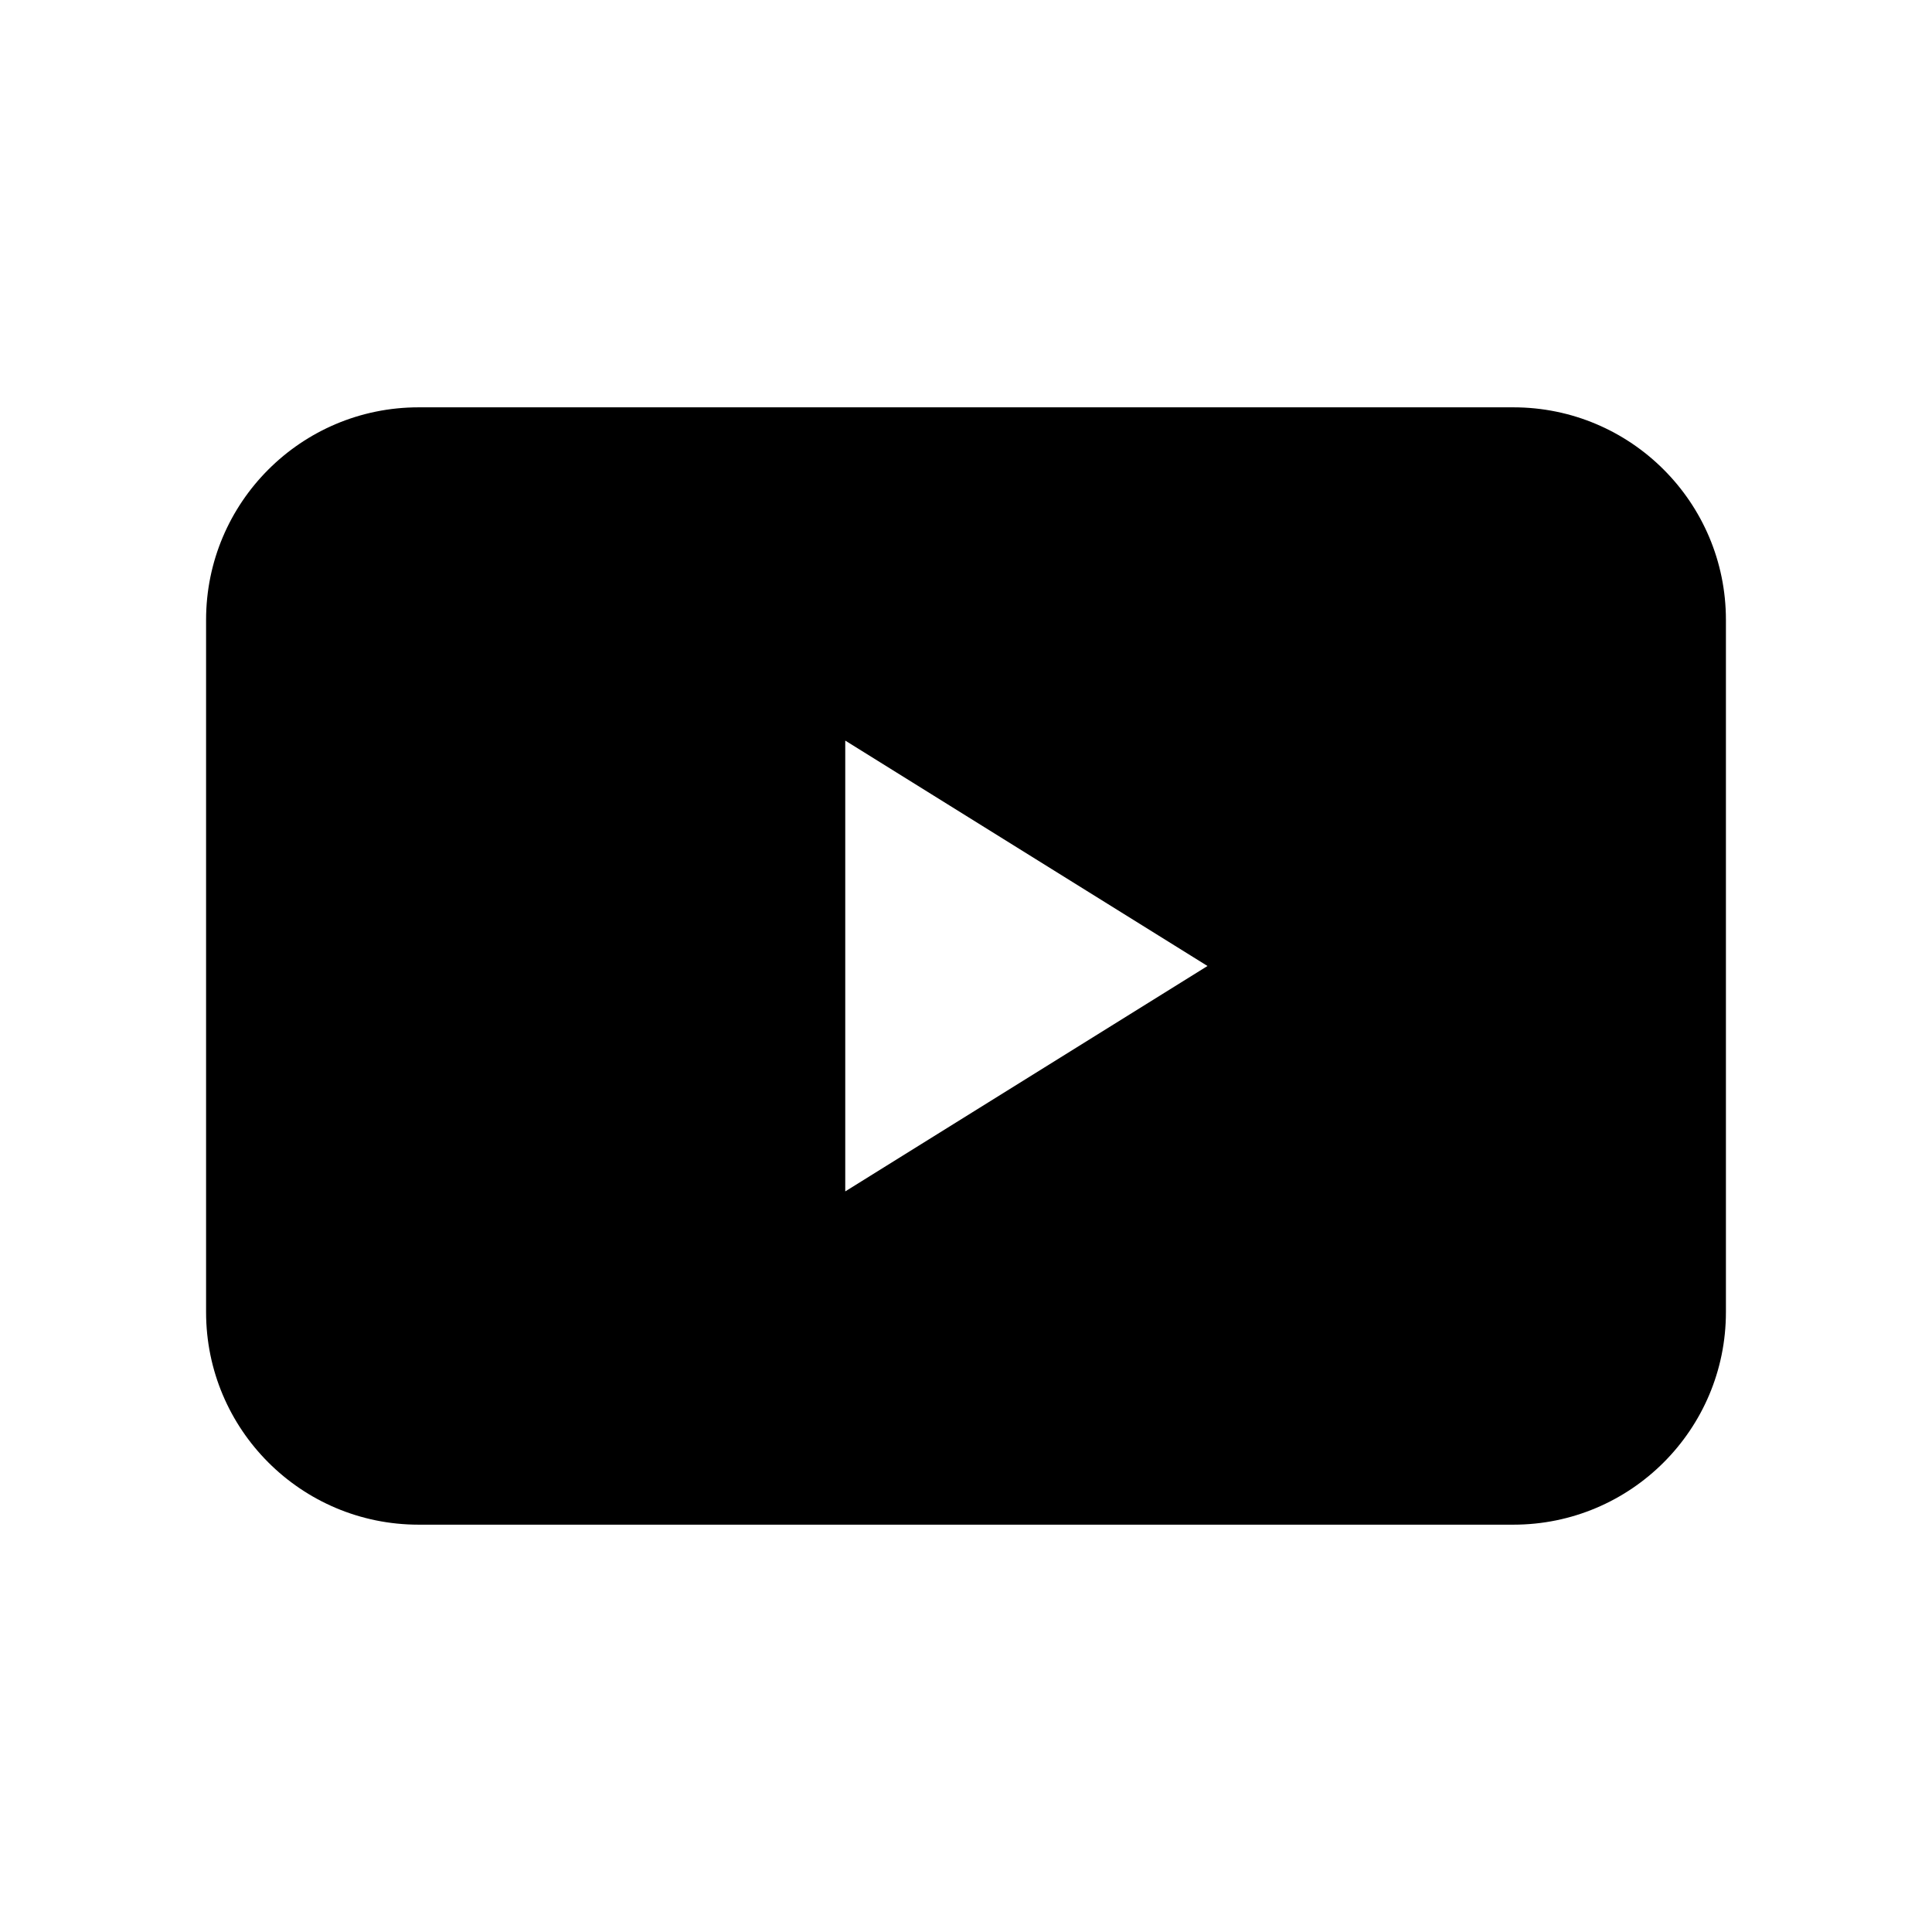
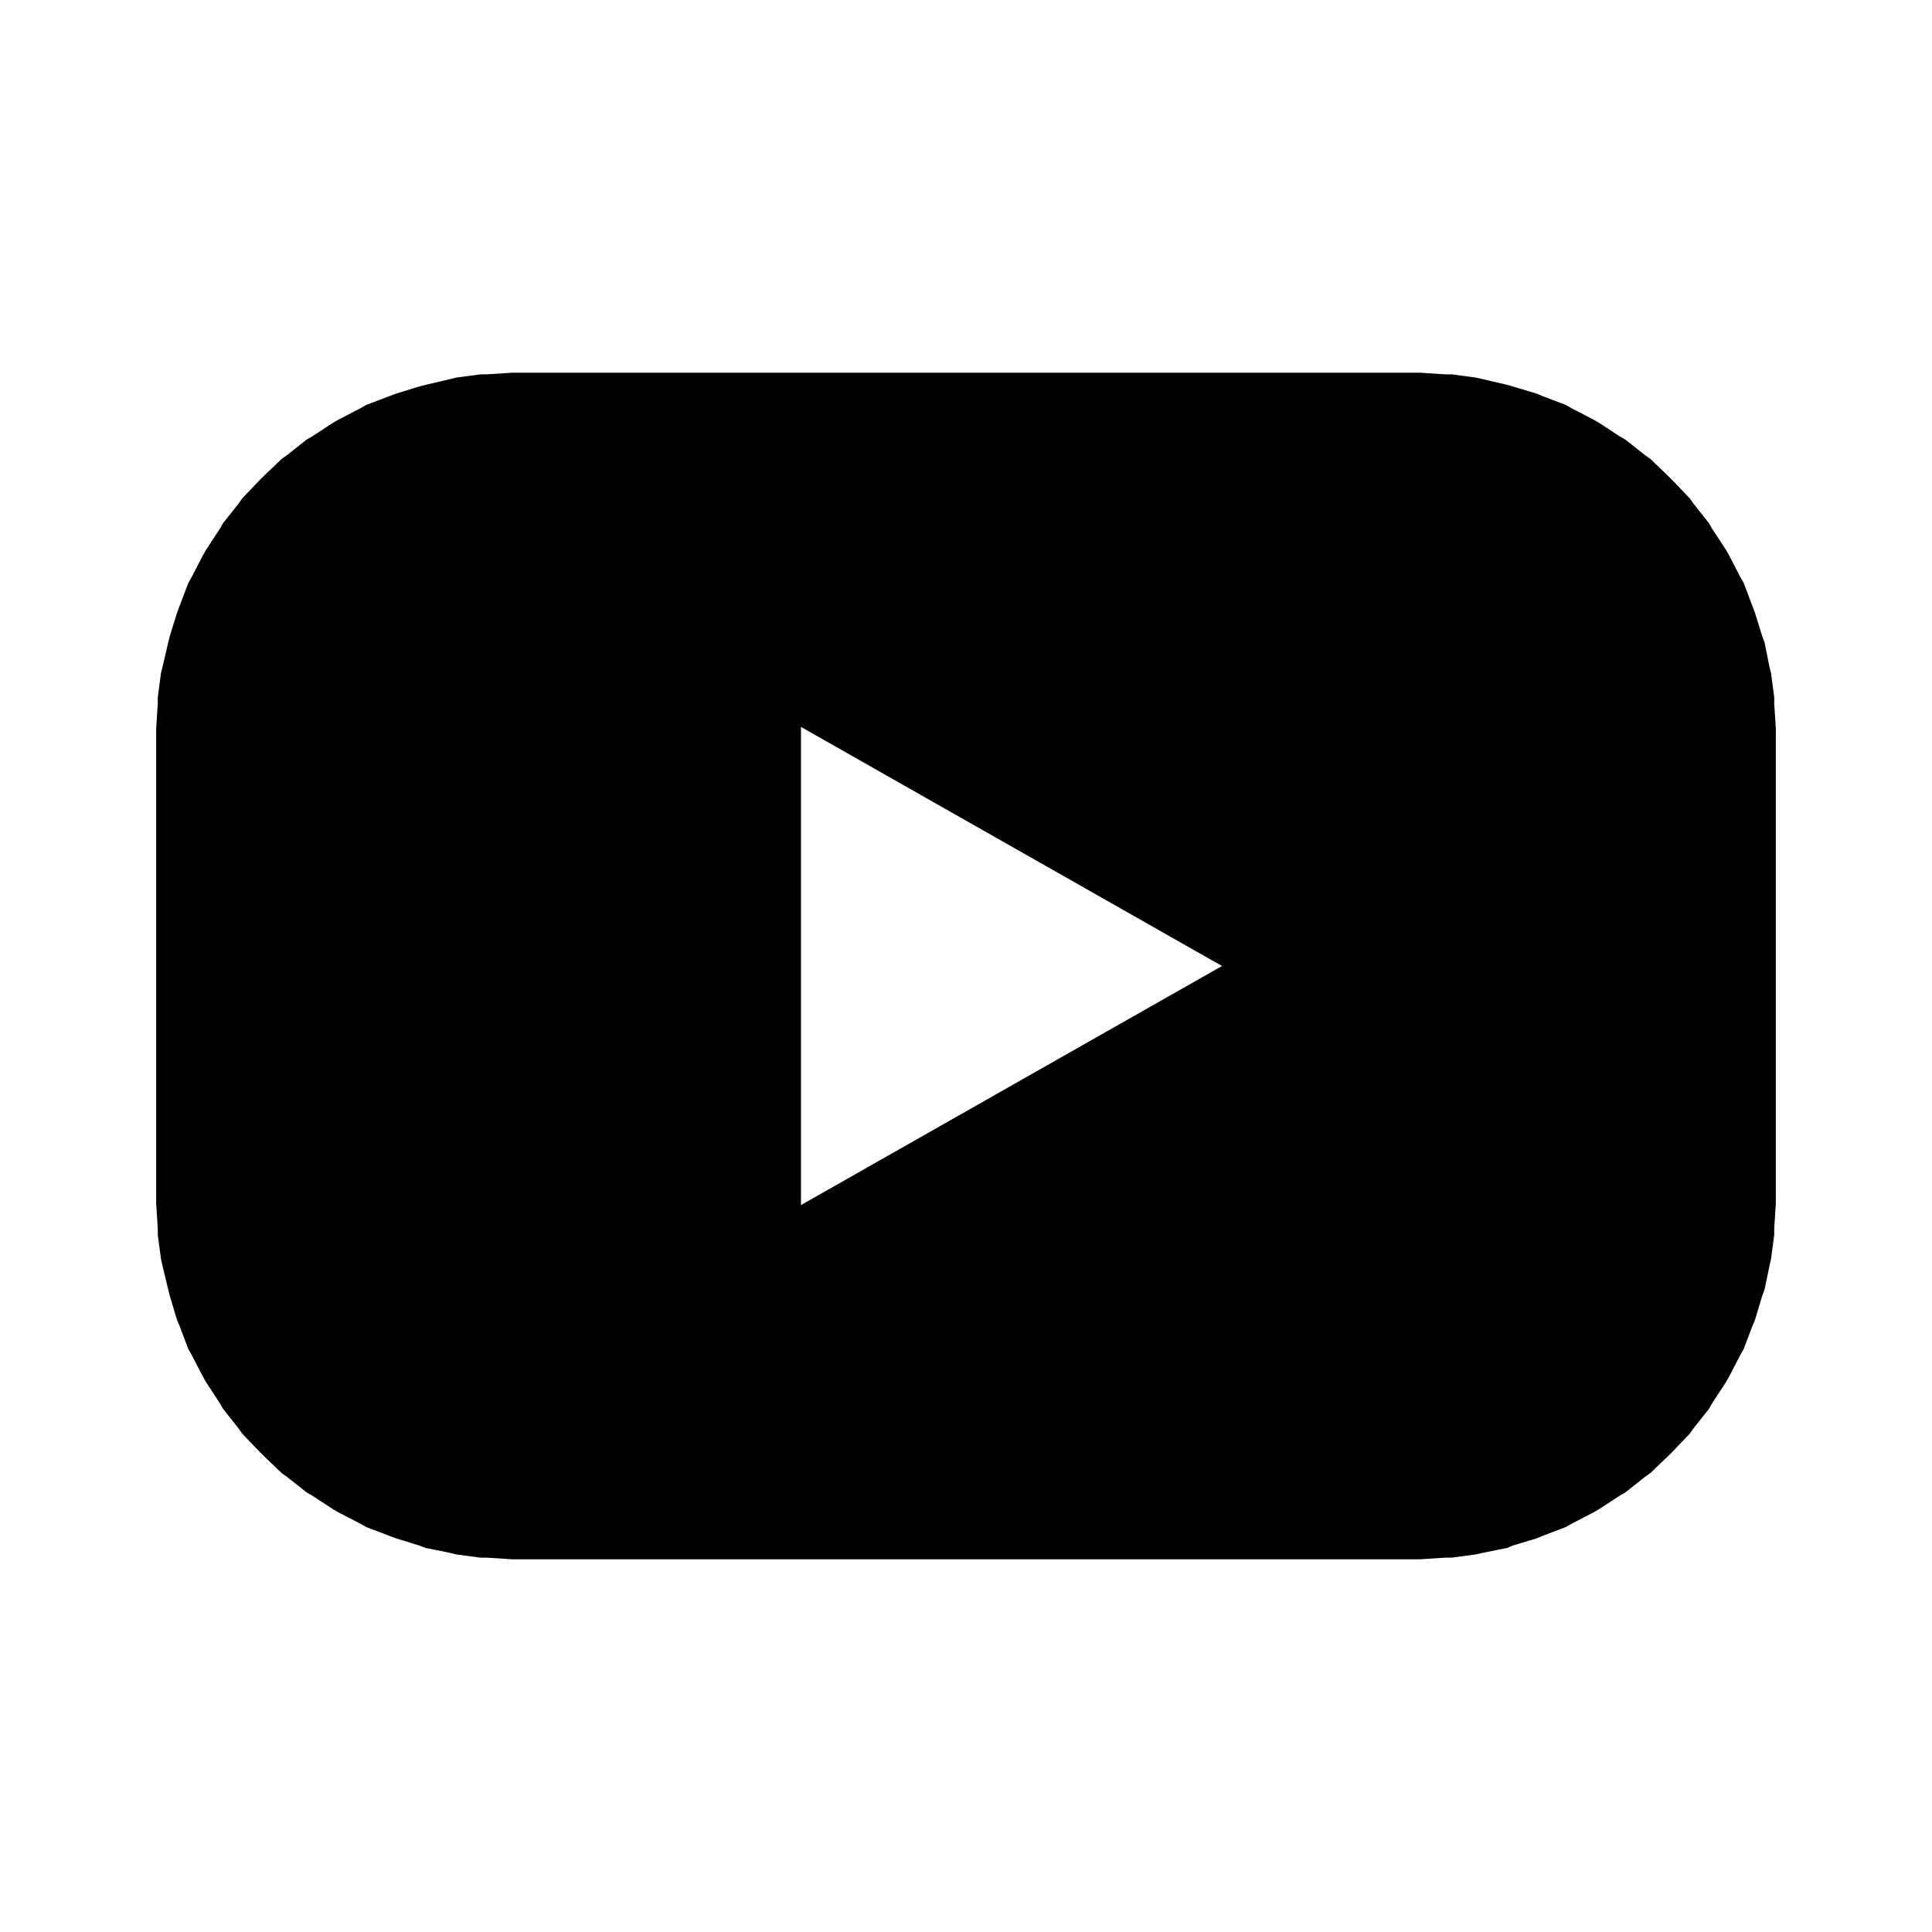
<svg xmlns="http://www.w3.org/2000/svg" viewBox="0 0 24 24" width="16" height="16" fill="currentColor">
-   <path fill-rule="evenodd" d="M5.2 5.06L18.8 5.06A2.64 2.64 0 0 1 21.44 7.7L21.44 16.3A2.64 2.64 0 0 1 18.8 18.94L5.2 18.94A2.64 2.64 0 0 1 2.56 16.3L2.56 7.7A2.64 2.64 0 0 1 5.2 5.06Z M15 12L10.5 14.8L10.5 9.2Z" />
+   <path d="M17.95 4.65L18.03 4.65L18.33 4.69L18.42 4.71L18.72 4.78L18.79 4.8L19.09 4.89L19.16 4.92L19.45 5.03L19.52 5.07L19.79 5.21L19.86 5.25L20.12 5.42L20.19 5.46L20.43 5.65L20.5 5.7L20.72 5.91L20.78 5.97L20.99 6.19L21.04 6.26L21.23 6.5L21.27 6.57L21.44 6.83L21.48 6.9L21.62 7.17L21.66 7.24L21.77 7.53L21.8 7.61L21.89 7.9L21.92 7.98L21.98 8.28L22 8.36L22.04 8.66L22.04 8.74L22.06 9.05L22.06 9.09L22.06 14.91L22.06 14.95L22.04 15.26L22.04 15.34L22 15.64L21.98 15.73L21.92 16.02L21.89 16.1L21.8 16.4L21.77 16.47L21.66 16.76L21.62 16.83L21.48 17.1L21.44 17.17L21.27 17.43L21.23 17.5L21.04 17.74L20.99 17.81L20.78 18.03L20.72 18.09L20.5 18.3L20.43 18.35L20.19 18.54L20.12 18.58L19.86 18.75L19.79 18.79L19.52 18.93L19.45 18.97L19.16 19.08L19.09 19.11L18.79 19.2L18.72 19.23L18.42 19.29L18.33 19.31L18.03 19.35L17.95 19.35L17.64 19.37L17.6 19.37L6.4 19.37L6.36 19.37L6.05 19.35L5.97 19.35L5.67 19.31L5.59 19.29L5.29 19.23L5.21 19.2L4.92 19.11L4.84 19.08L4.55 18.97L4.48 18.93L4.21 18.79L4.14 18.75L3.88 18.58L3.81 18.54L3.57 18.35L3.5 18.3L3.28 18.09L3.22 18.03L3.01 17.81L2.96 17.74L2.77 17.5L2.73 17.43L2.56 17.17L2.52 17.1L2.38 16.83L2.34 16.76L2.23 16.47L2.2 16.4L2.11 16.1L2.09 16.02L2.02 15.73L2 15.64L1.96 15.34L1.96 15.26L1.94 14.95L1.94 9.05L1.96 8.74L1.96 8.66L2 8.36L2.02 8.28L2.09 7.98L2.11 7.9L2.2 7.61L2.23 7.53L2.34 7.24L2.38 7.17L2.52 6.9L2.56 6.83L2.73 6.57L2.77 6.5L2.96 6.26L3.01 6.19L3.22 5.97L3.28 5.91L3.5 5.7L3.57 5.65L3.81 5.46L3.88 5.42L4.14 5.25L4.21 5.21L4.48 5.07L4.55 5.03L4.84 4.92L4.92 4.89L5.21 4.8L5.29 4.78L5.59 4.71L5.67 4.69L5.97 4.65L6.05 4.65L6.36 4.63L17.64 4.63ZM9.95 14.97L15.18 12L9.95 9.03Z" />
</svg>
